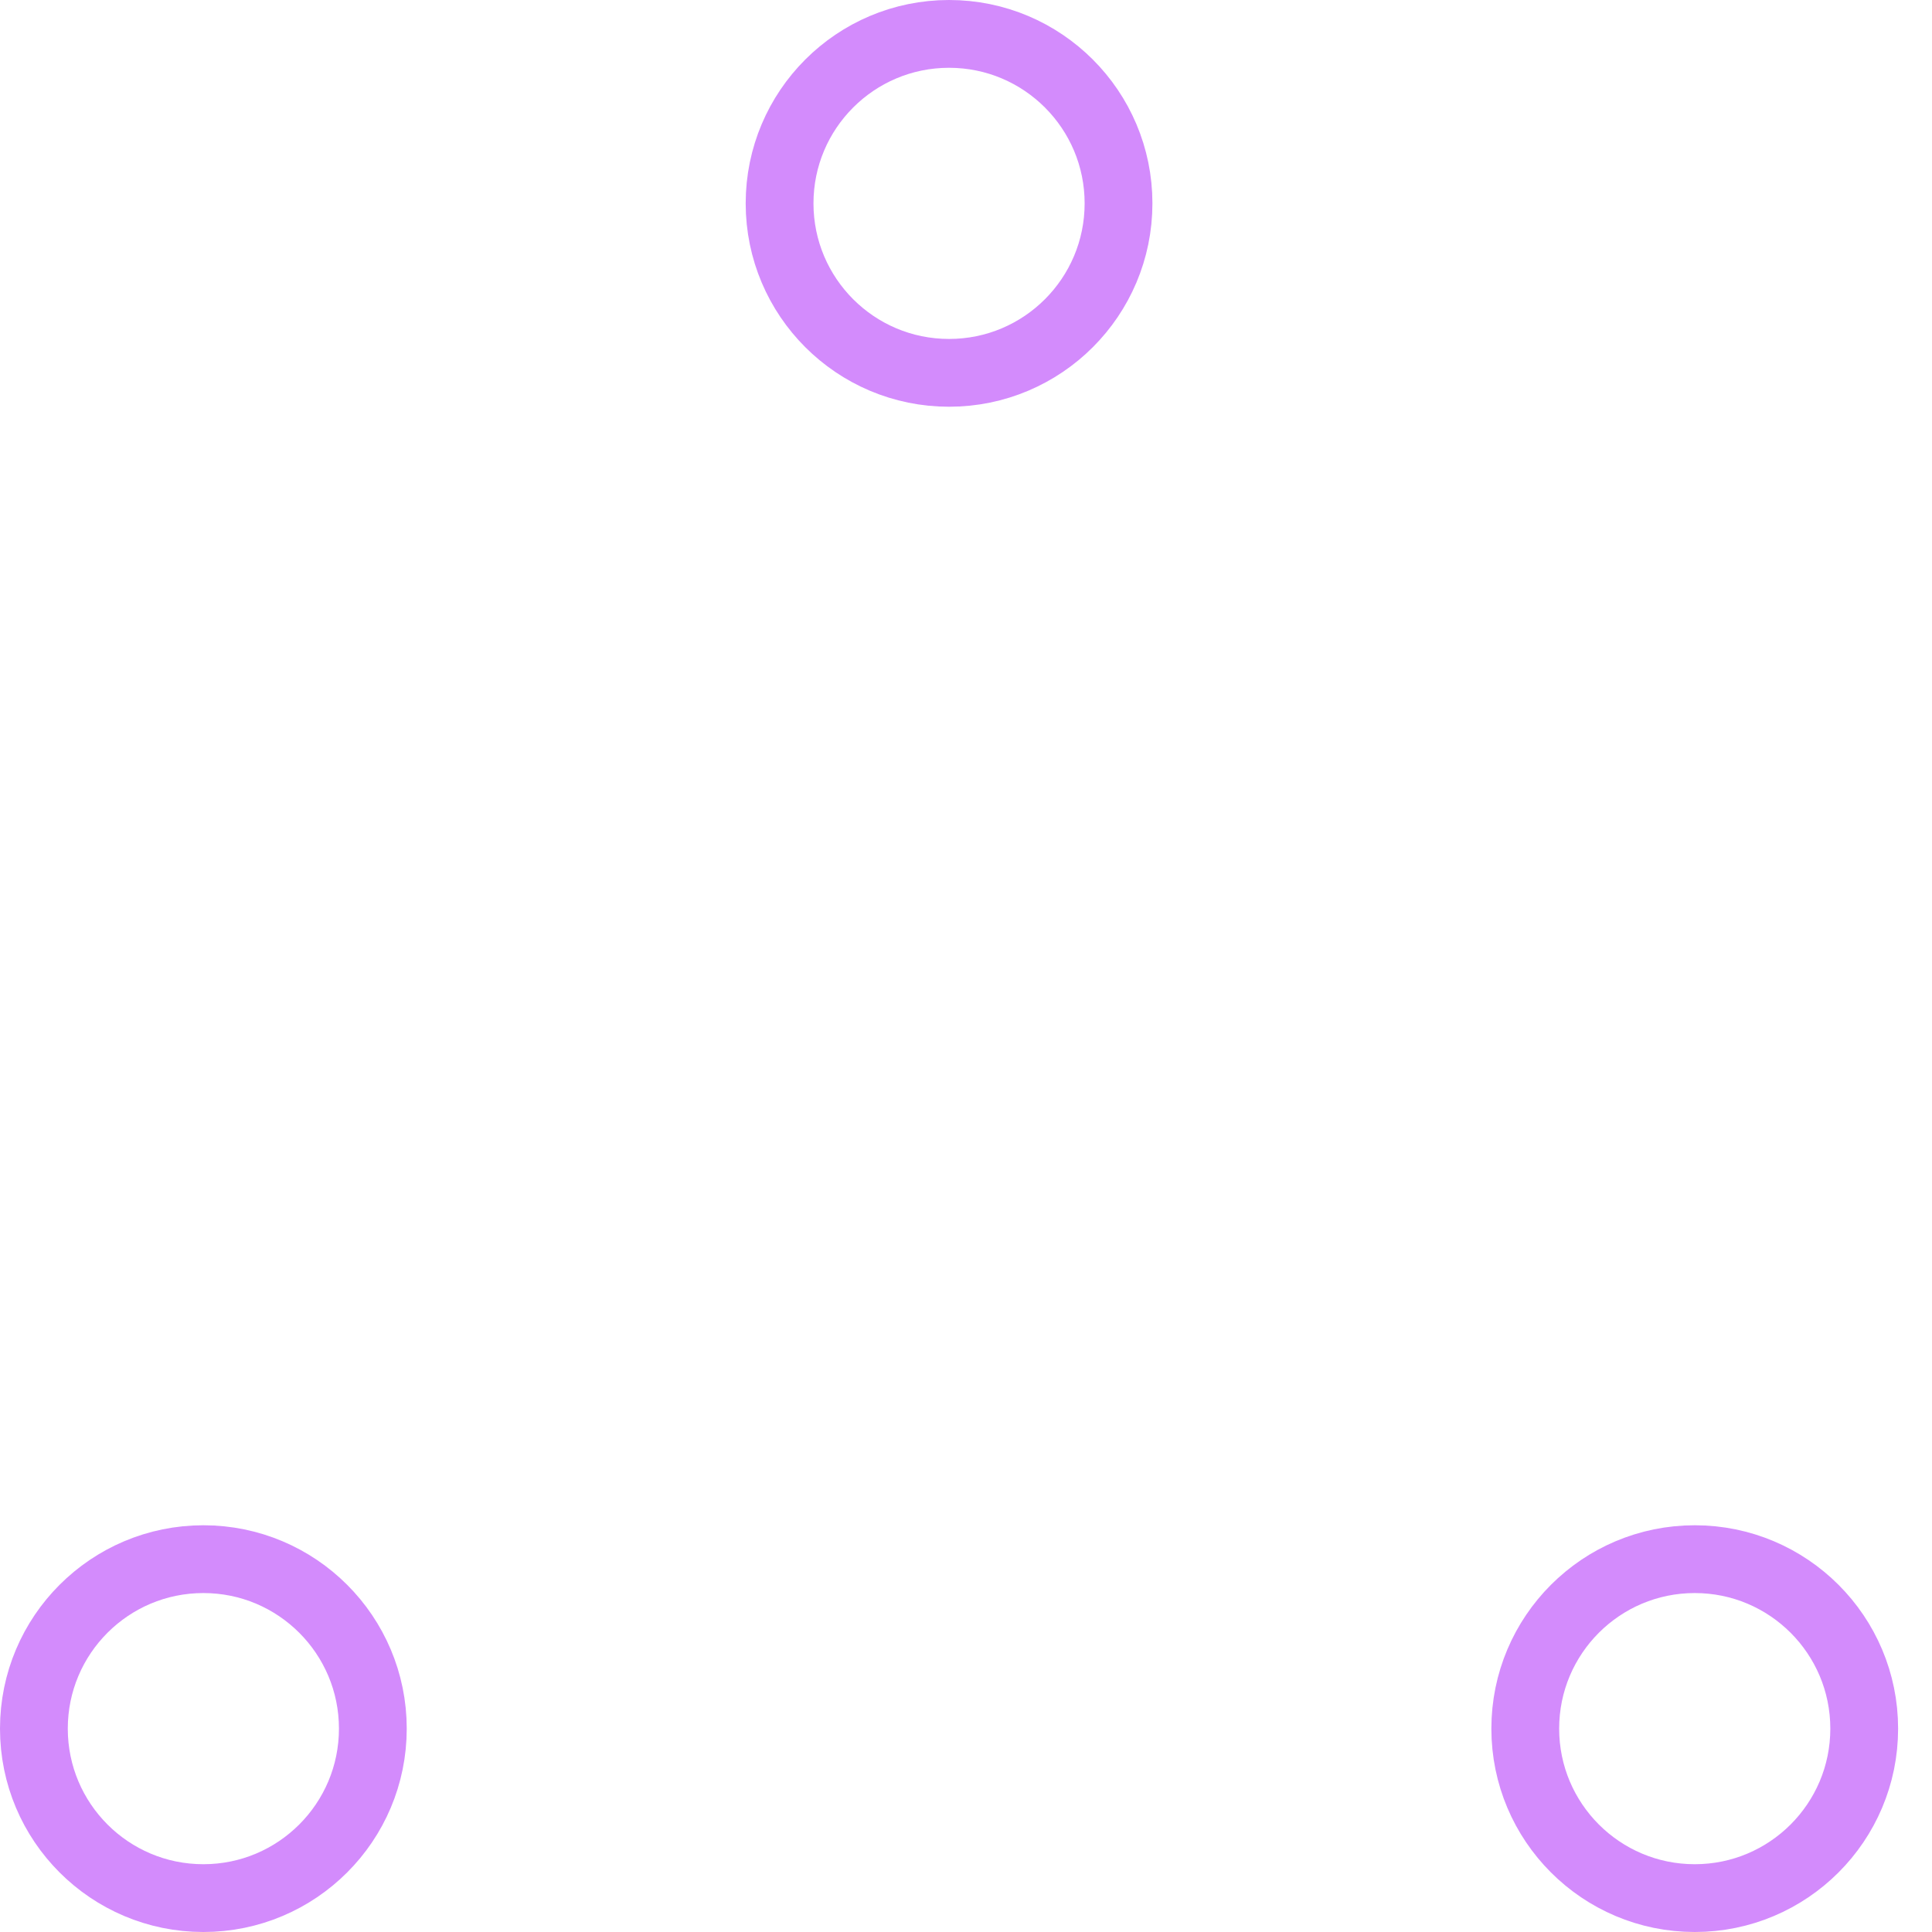
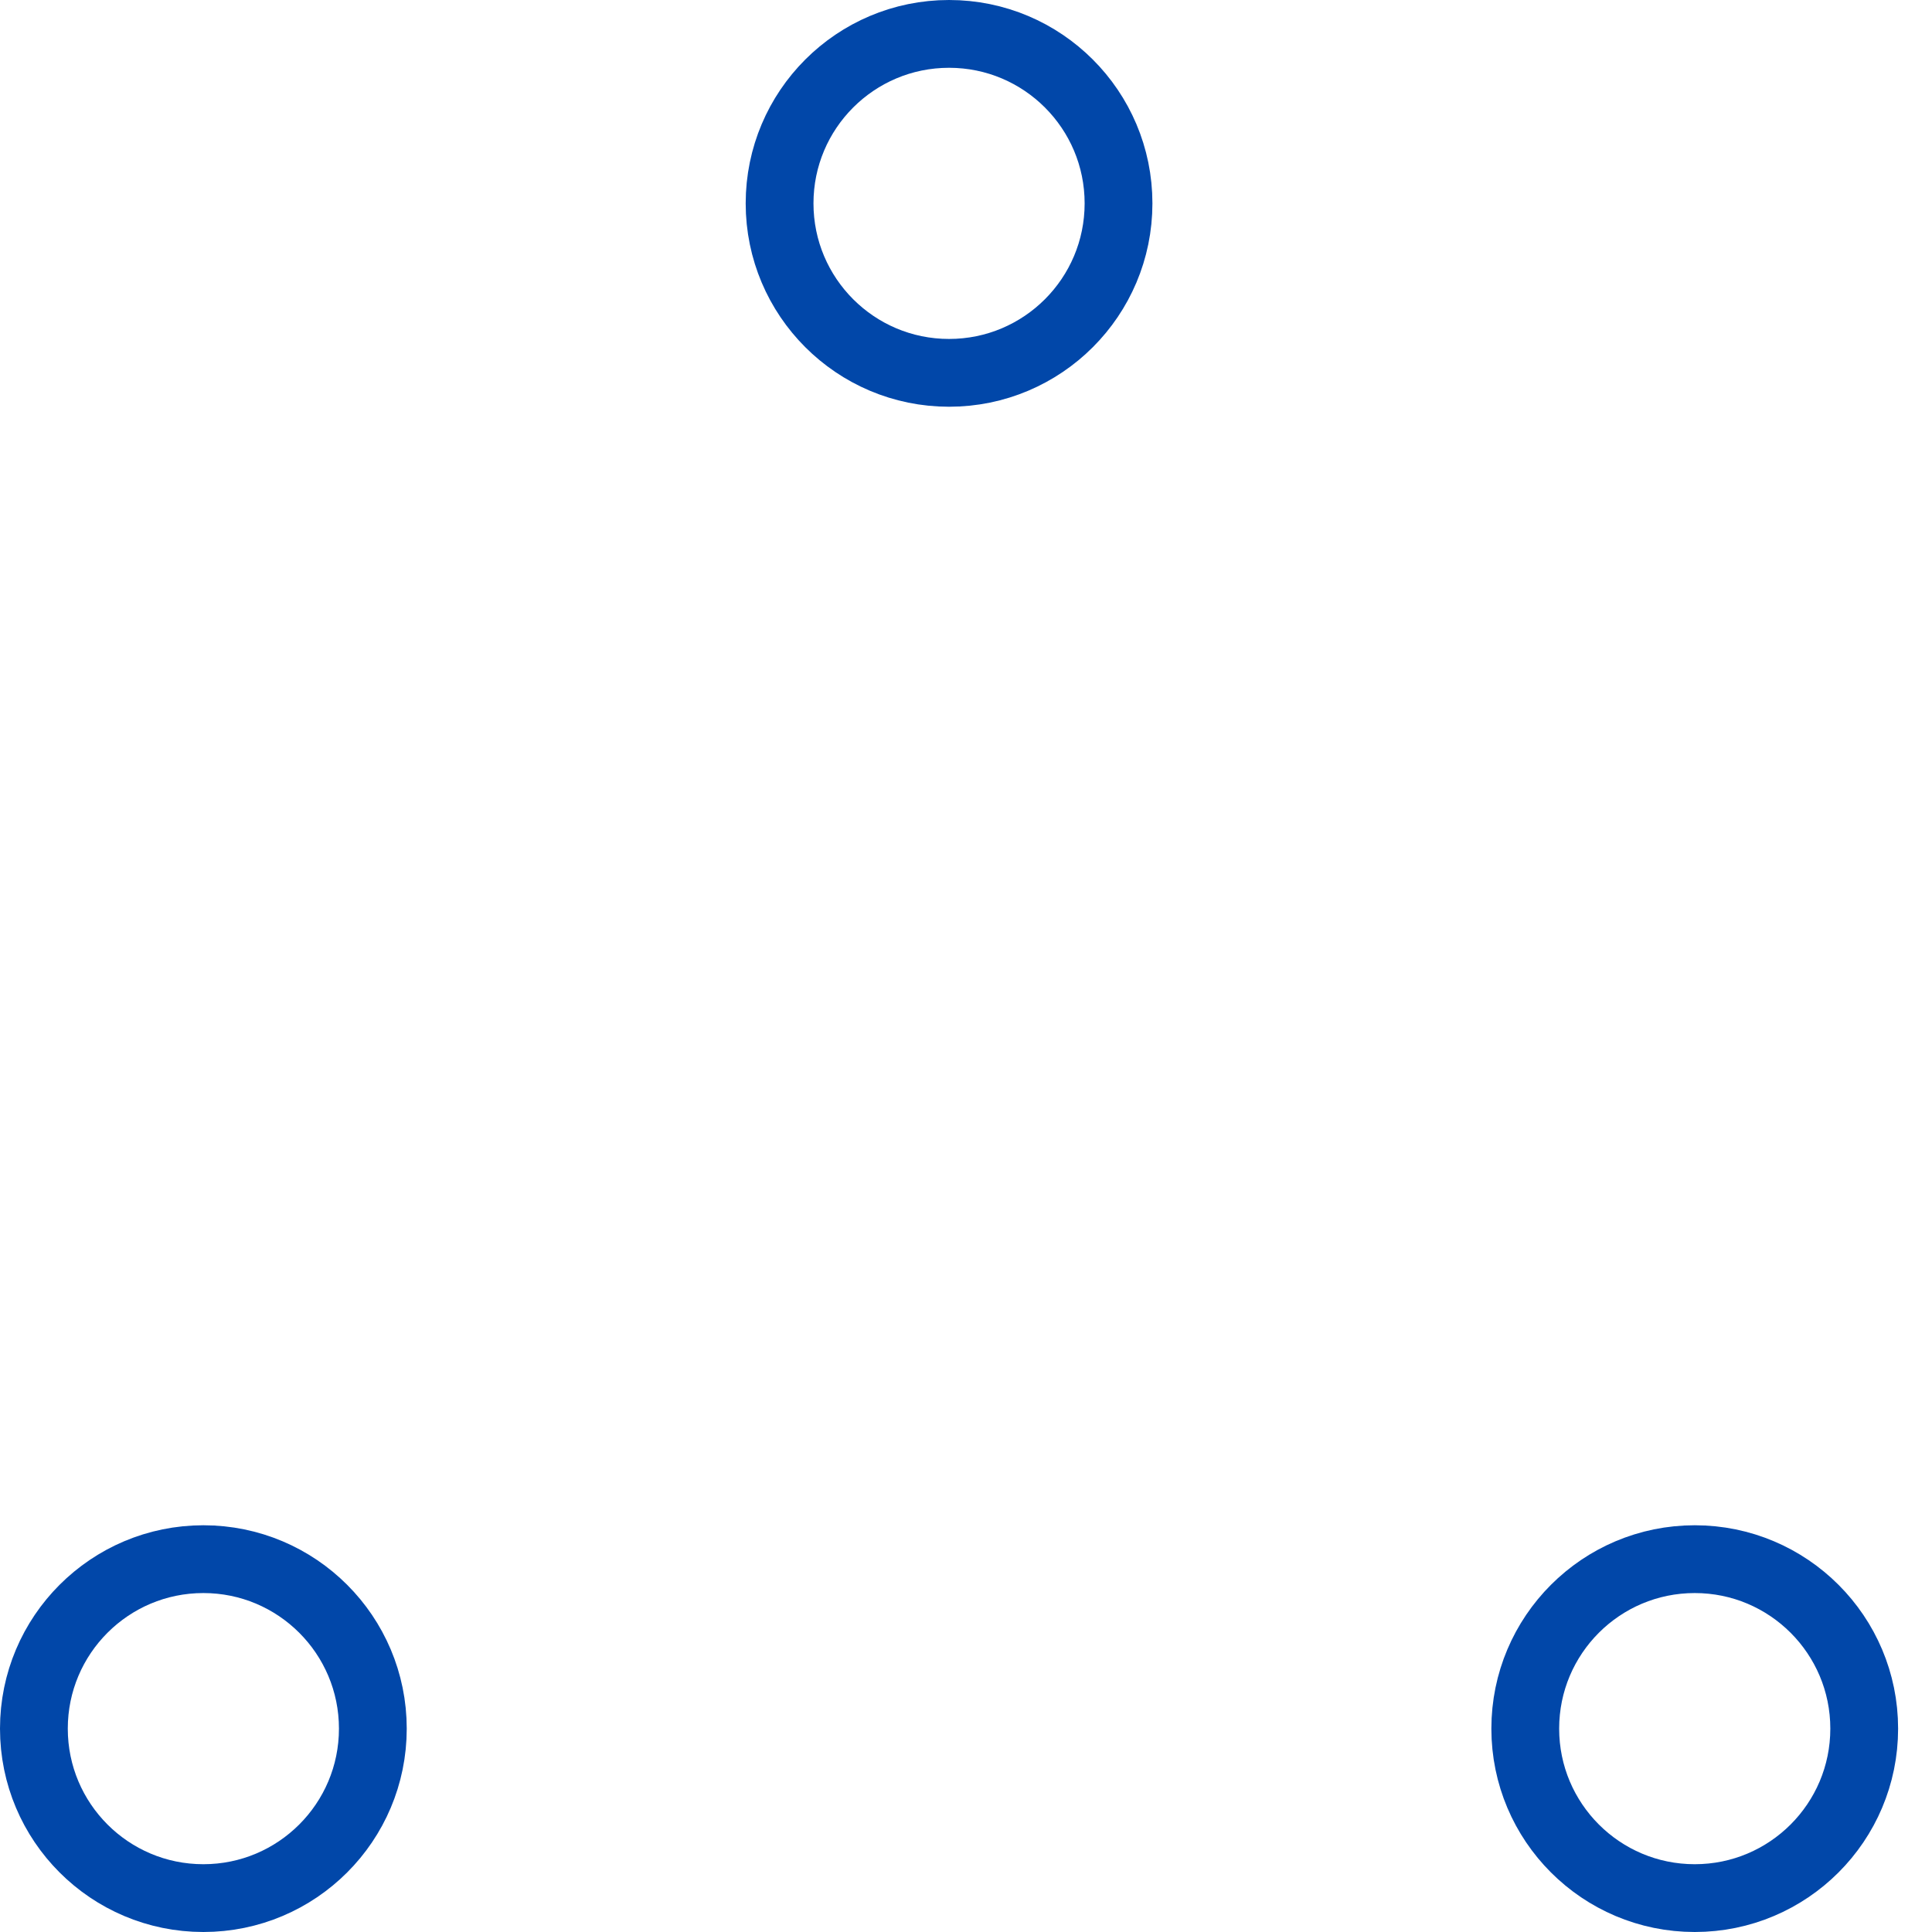
- <svg xmlns="http://www.w3.org/2000/svg" width="80" height="80" viewBox="0 0 57 57" stroke="#d38bfc">
+ <svg xmlns="http://www.w3.org/2000/svg" width="80" height="80" viewBox="0 0 57 57" stroke="#0147a9">
  <g fill="none" fill-rule="evenodd">
    <g transform="translate(1 1)" stroke-width="2">
      <circle cx="5" cy="50" r="5">
        <animate attributeName="cy" begin="0s" dur="2.2s" values="50;5;50;50" calcMode="linear" repeatCount="indefinite" />
        <animate attributeName="cx" begin="0s" dur="2.2s" values="5;27;49;5" calcMode="linear" repeatCount="indefinite" />
      </circle>
      <circle cx="27" cy="5" r="5">
        <animate attributeName="cy" begin="0s" dur="2.2s" from="5" to="5" values="5;50;50;5" calcMode="linear" repeatCount="indefinite" />
        <animate attributeName="cx" begin="0s" dur="2.2s" from="27" to="27" values="27;49;5;27" calcMode="linear" repeatCount="indefinite" />
      </circle>
      <circle cx="49" cy="50" r="5">
        <animate attributeName="cy" begin="0s" dur="2.2s" values="50;50;5;50" calcMode="linear" repeatCount="indefinite" />
        <animate attributeName="cx" from="49" to="49" begin="0s" dur="2.2s" values="49;5;27;49" calcMode="linear" repeatCount="indefinite" />
      </circle>
    </g>
  </g>
</svg>
